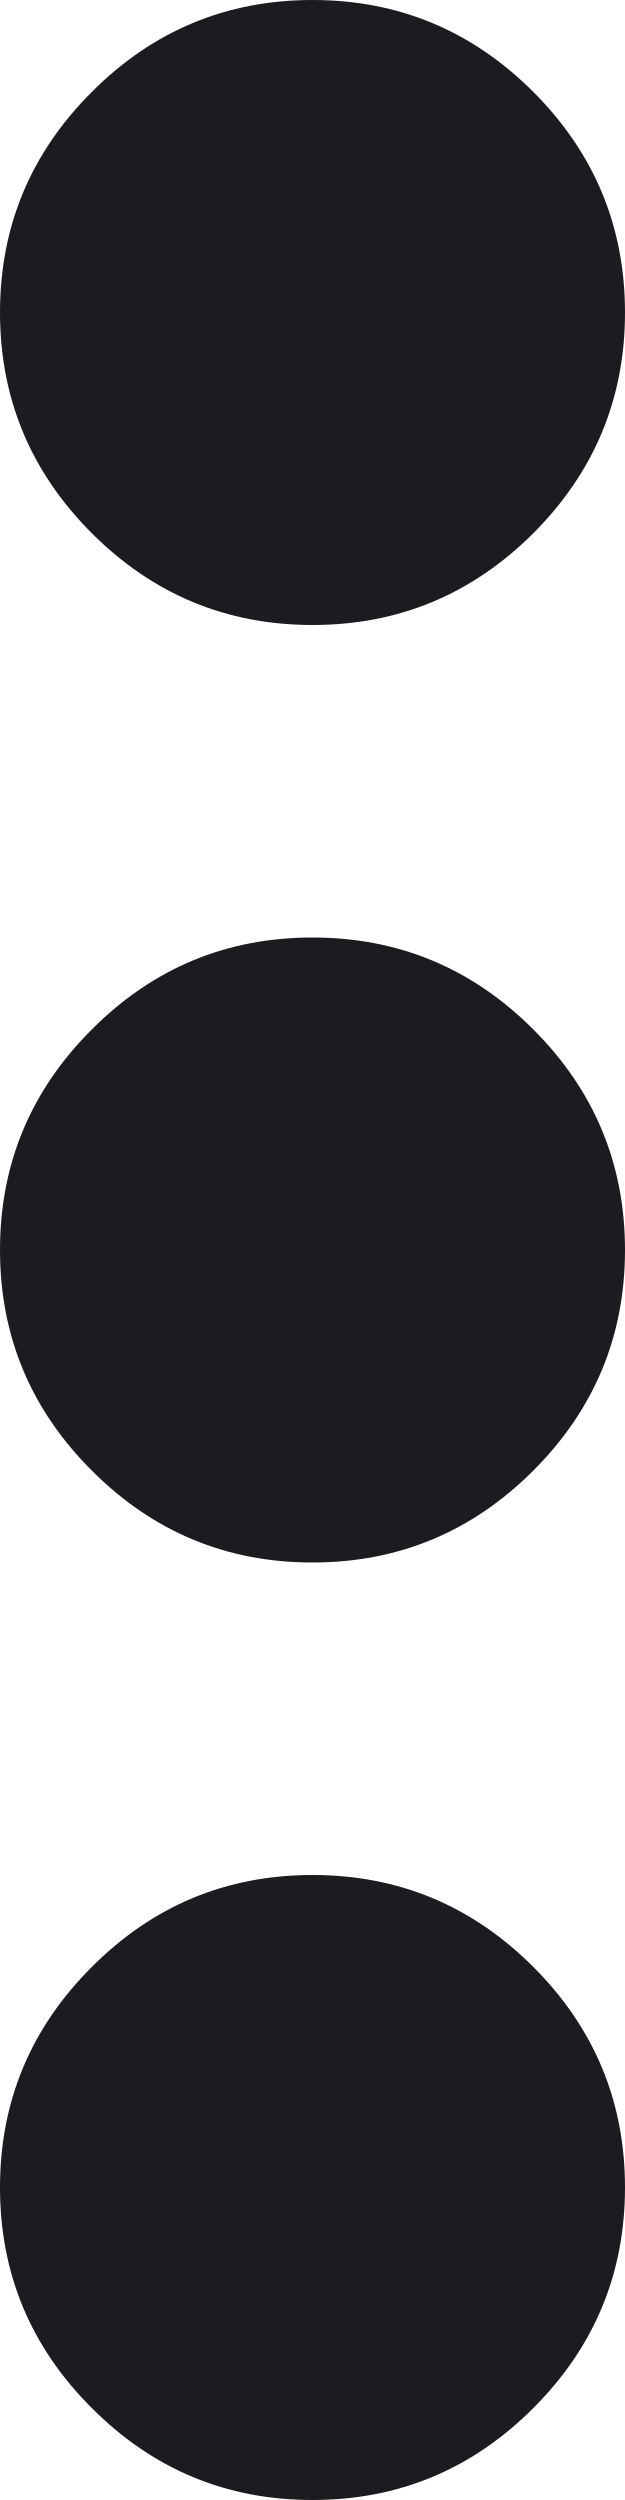
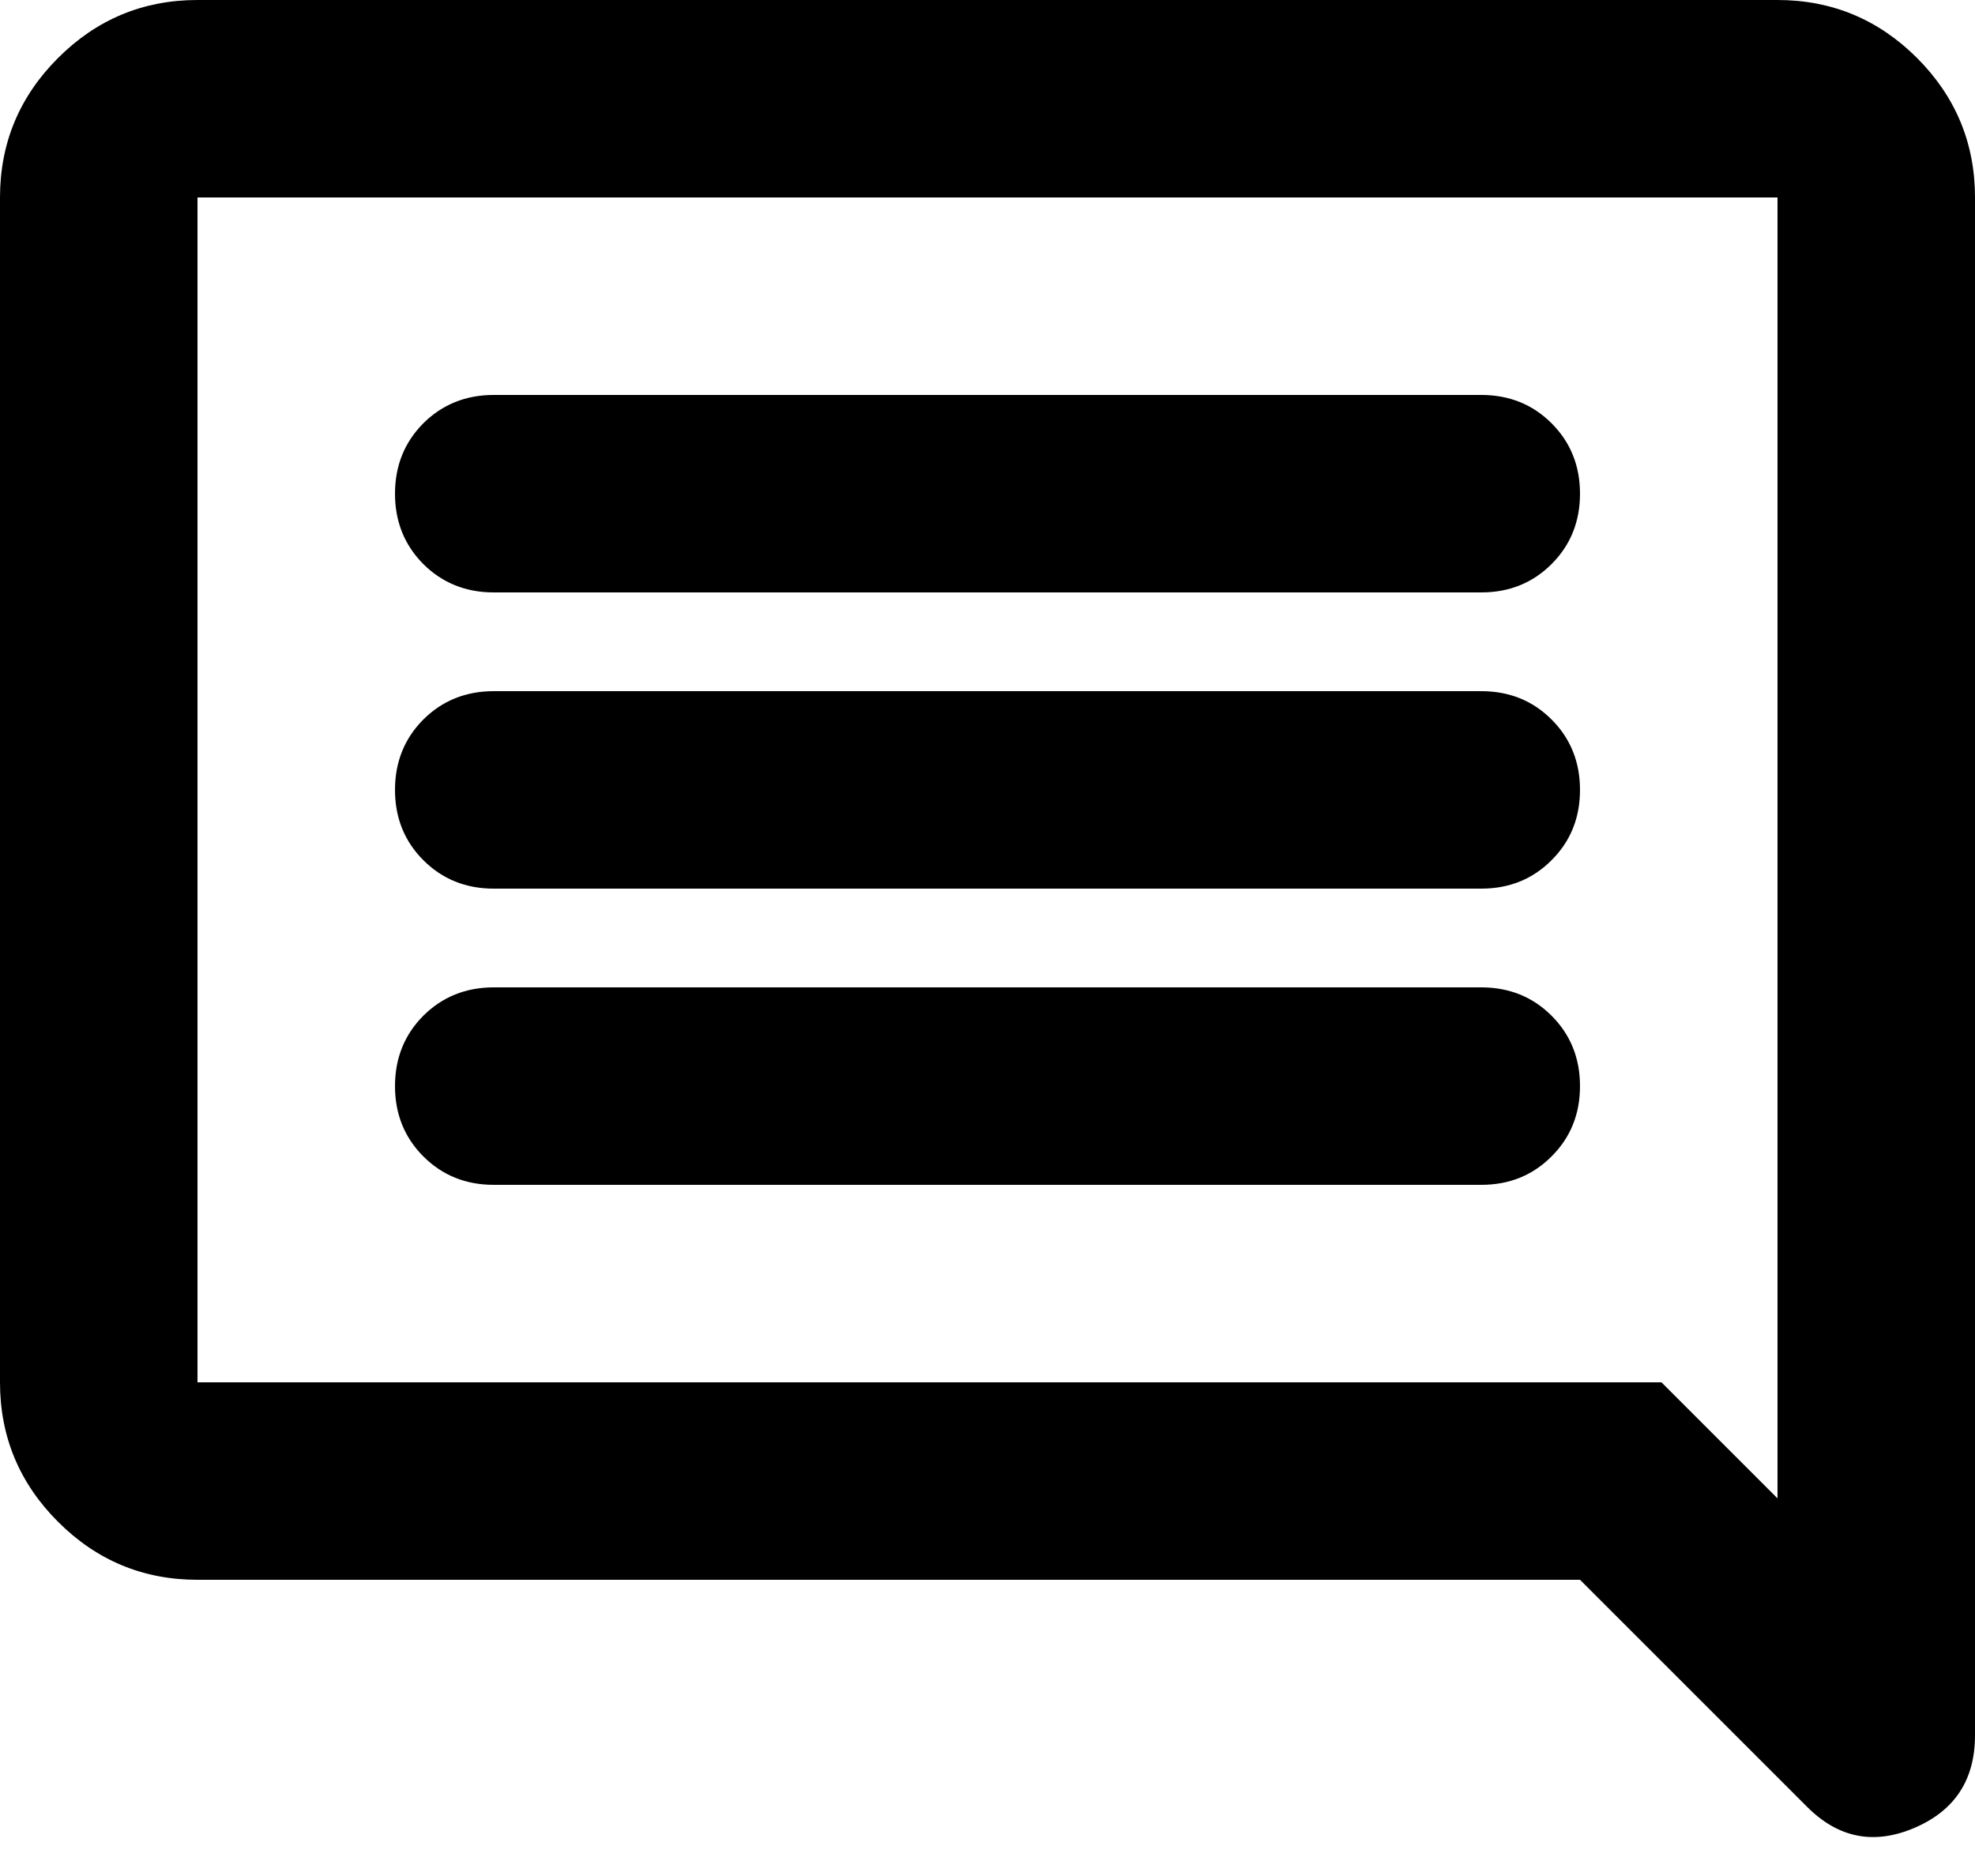
- <svg xmlns="http://www.w3.org/2000/svg" width="4" height="16" viewBox="0 0 4 16" fill="none">
-   <path d="M2 16C1.45 16 0.979 15.804 0.588 15.412C0.196 15.021 0 14.55 0 14C0 13.45 0.196 12.979 0.588 12.588C0.979 12.196 1.45 12 2 12C2.55 12 3.021 12.196 3.413 12.588C3.804 12.979 4 13.45 4 14C4 14.55 3.804 15.021 3.413 15.412C3.021 15.804 2.55 16 2 16ZM2 10C1.45 10 0.979 9.804 0.588 9.412C0.196 9.021 0 8.55 0 8C0 7.45 0.196 6.979 0.588 6.588C0.979 6.196 1.45 6 2 6C2.55 6 3.021 6.196 3.413 6.588C3.804 6.979 4 7.45 4 8C4 8.55 3.804 9.021 3.413 9.412C3.021 9.804 2.55 10 2 10ZM2 4C1.45 4 0.979 3.804 0.588 3.413C0.196 3.021 0 2.55 0 2C0 1.45 0.196 0.979 0.588 0.588C0.979 0.196 1.45 0 2 0C2.55 0 3.021 0.196 3.413 0.588C3.804 0.979 4 1.45 4 2C4 2.55 3.804 3.021 3.413 3.413C3.021 3.804 2.55 4 2 4Z" fill="#1C1B1F" />
+ <svg xmlns="http://www.w3.org/2000/svg" width="20" height="19" viewBox="0 0 20 19" fill="none">
+   <path d="M5 12H15C15.283 12 15.521 11.904 15.712 11.712C15.904 11.521 16 11.283 16 11C16 10.717 15.904 10.479 15.712 10.287C15.521 10.096 15.283 10 15 10H5C4.717 10 4.479 10.096 4.287 10.287C4.096 10.479 4 10.717 4 11C4 11.283 4.096 11.521 4.287 11.712C4.479 11.904 4.717 12 5 12ZM5 9H15C15.283 9 15.521 8.904 15.712 8.712C15.904 8.521 16 8.283 16 8C16 7.717 15.904 7.479 15.712 7.287C15.521 7.096 15.283 7 15 7H5C4.717 7 4.479 7.096 4.287 7.287C4.096 7.479 4 7.717 4 8C4 8.283 4.096 8.521 4.287 8.712C4.479 8.904 4.717 9 5 9ZM5 6H15C15.283 6 15.521 5.904 15.712 5.713C15.904 5.521 16 5.283 16 5C16 4.717 15.904 4.479 15.712 4.287C15.521 4.096 15.283 4 15 4H5C4.717 4 4.479 4.096 4.287 4.287C4.096 4.479 4 4.717 4 5C4 5.283 4.096 5.521 4.287 5.713C4.479 5.904 4.717 6 5 6ZM18.3 18.3L16 16H2C1.45 16 0.979 15.804 0.588 15.413C0.196 15.021 0 14.55 0 14V2C0 1.45 0.196 0.979 0.588 0.587C0.979 0.196 1.45 0 2 0H18C18.55 0 19.021 0.196 19.413 0.587C19.804 0.979 20 1.45 20 2V17.575C20 18.025 19.796 18.337 19.388 18.512C18.979 18.687 18.617 18.617 18.3 18.3ZM2 2V14H16.825L18 15.175V2H2Z" fill="black" />
</svg>
